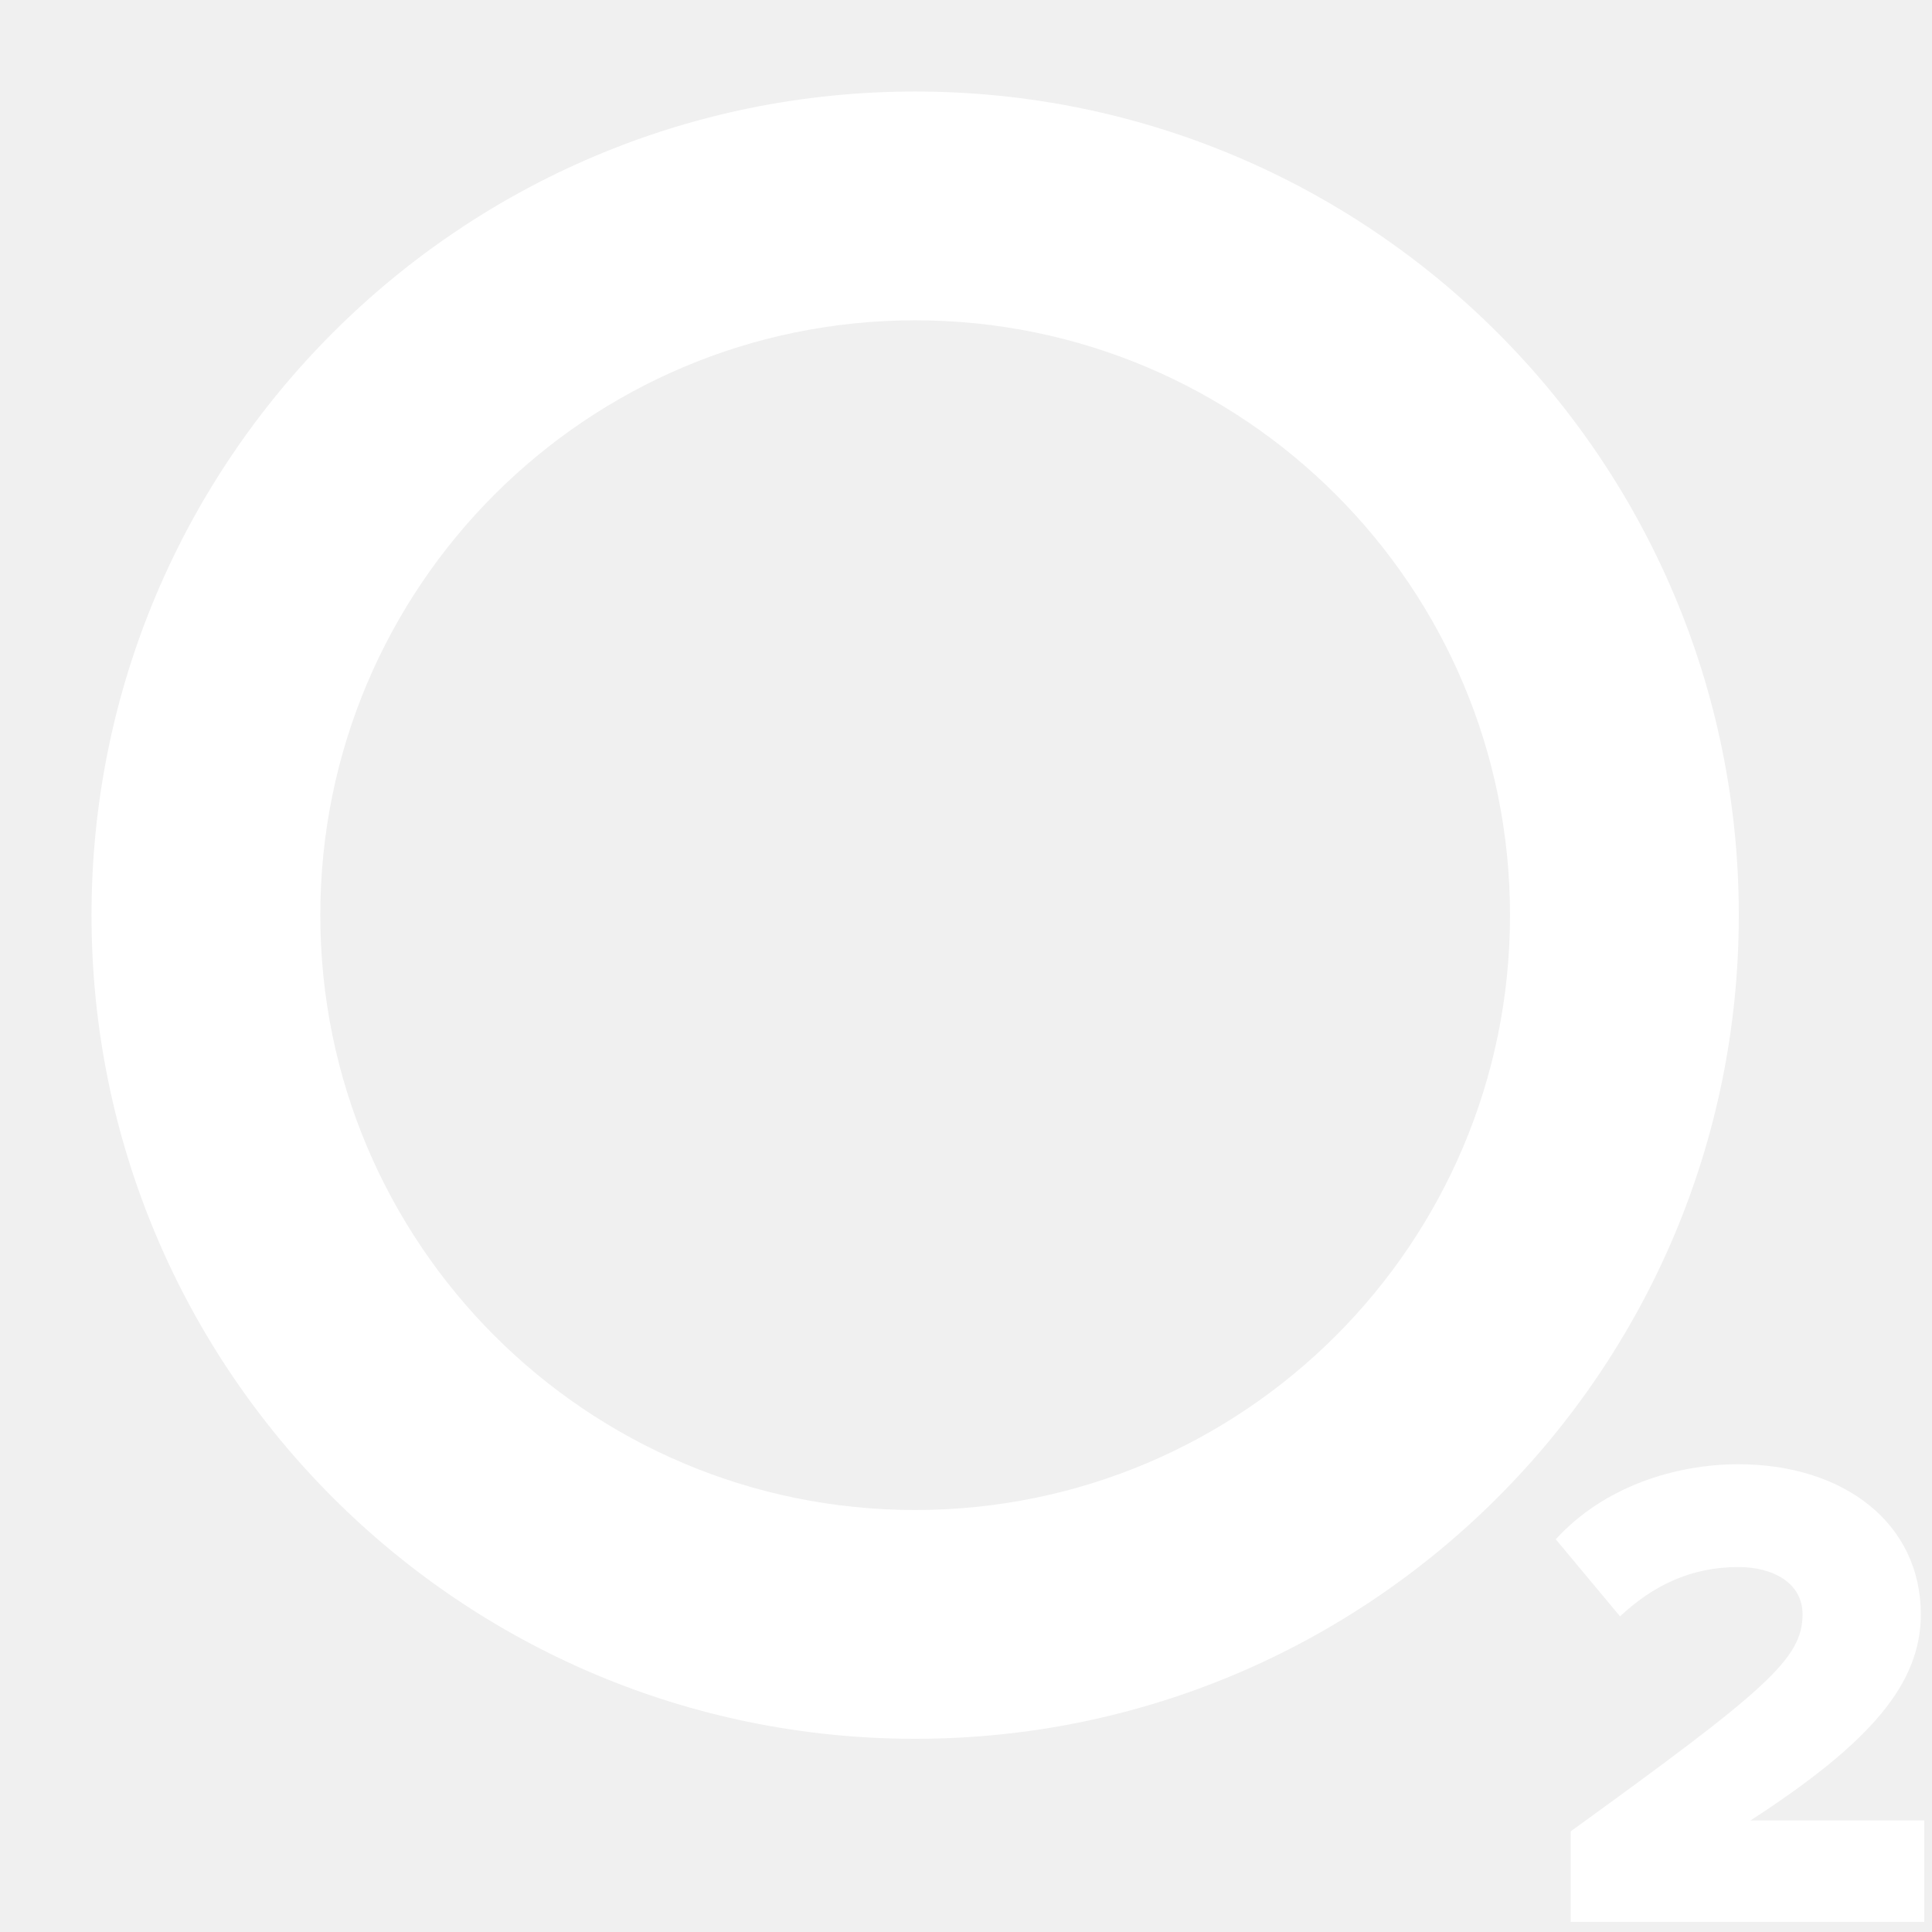
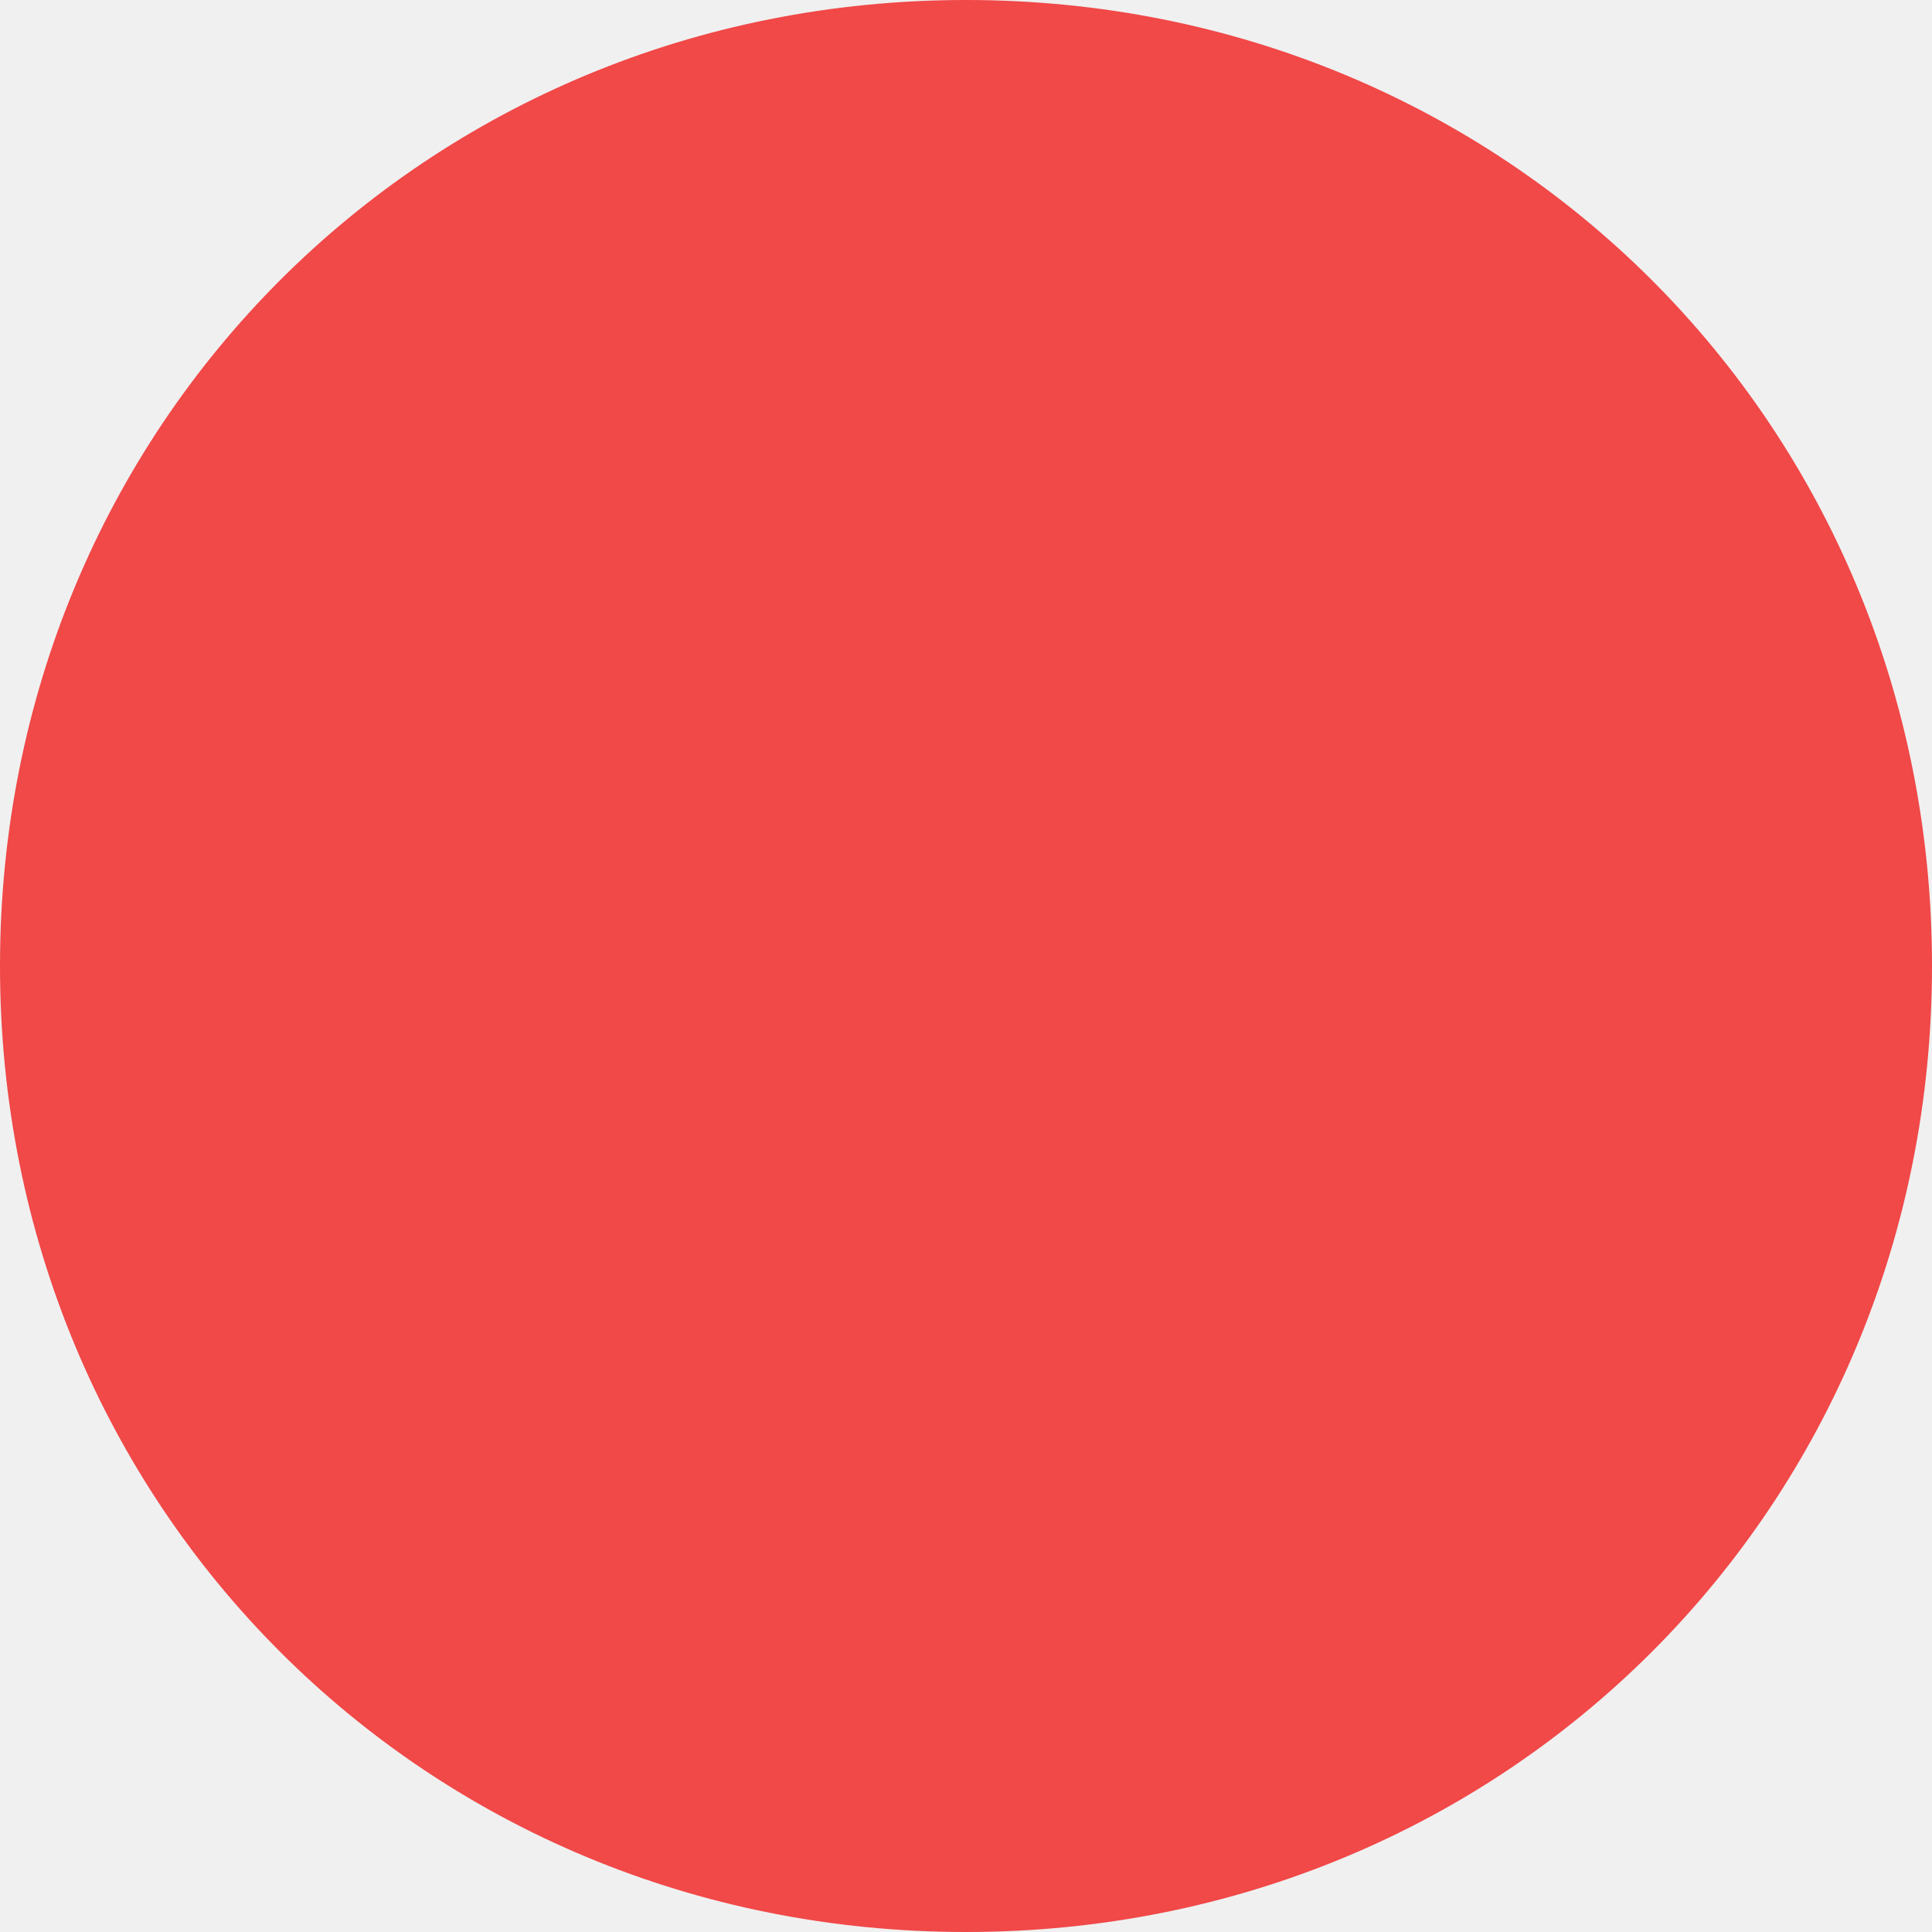
- <svg xmlns="http://www.w3.org/2000/svg" version="1.1" width="19px" height="19px">
-   <g transform="matrix(1 0 0 1 -9 -9 )">
-     <path d="M 0.9 9  C 0.9 13.473  4.527 17.1  9 17.1  C 13.474 17.1  17.1 13.473  17.1 9  C 17.1 4.527  13.474 0.9  9 0.9  C 4.527 0.9  0.9 4.527  0.9 9  Z M 17.095 14.4  C 18.139 14.4  18.89 14.985  18.89 15.876  C 18.89 16.554  18.405 17.132  17.215 17.903  L 18.924 17.903  L 18.924 18.9  L 15.447 18.9  L 15.447 18.01  C 17.368 16.62  17.727 16.314  17.727 15.876  C 17.727 15.57  17.441 15.411  17.095 15.411  C 16.623 15.411  16.252 15.597  15.932 15.896  L 15.3 15.138  C 15.773 14.619  16.477 14.4  17.095 14.4  Z M 9 3.15  C 12.231 3.15  14.85 5.769  14.85 9  C 14.85 12.231  12.231 14.85  9 14.85  C 5.769 14.85  3.15 12.231  3.15 9  C 3.15 5.769  5.769 3.15  9 3.15  Z " fill-rule="nonzero" fill="#ffffff" stroke="none" transform="matrix(1 0 0 1 9 9 )" />
+ <svg xmlns="http://www.w3.org/2000/svg" version="1.1" width="36px" height="36px">
+   <g>
+     <path d="M 18 0  C 28.08 0  36 7.92  36 18  C 36 28.08  28.08 36  18 36  C 7.92 36  0 28.08  0 18  C 0 7.92  7.92 0  18 0  Z " fill-rule="nonzero" fill="#f14848" stroke="none" />
  </g>
</svg>
